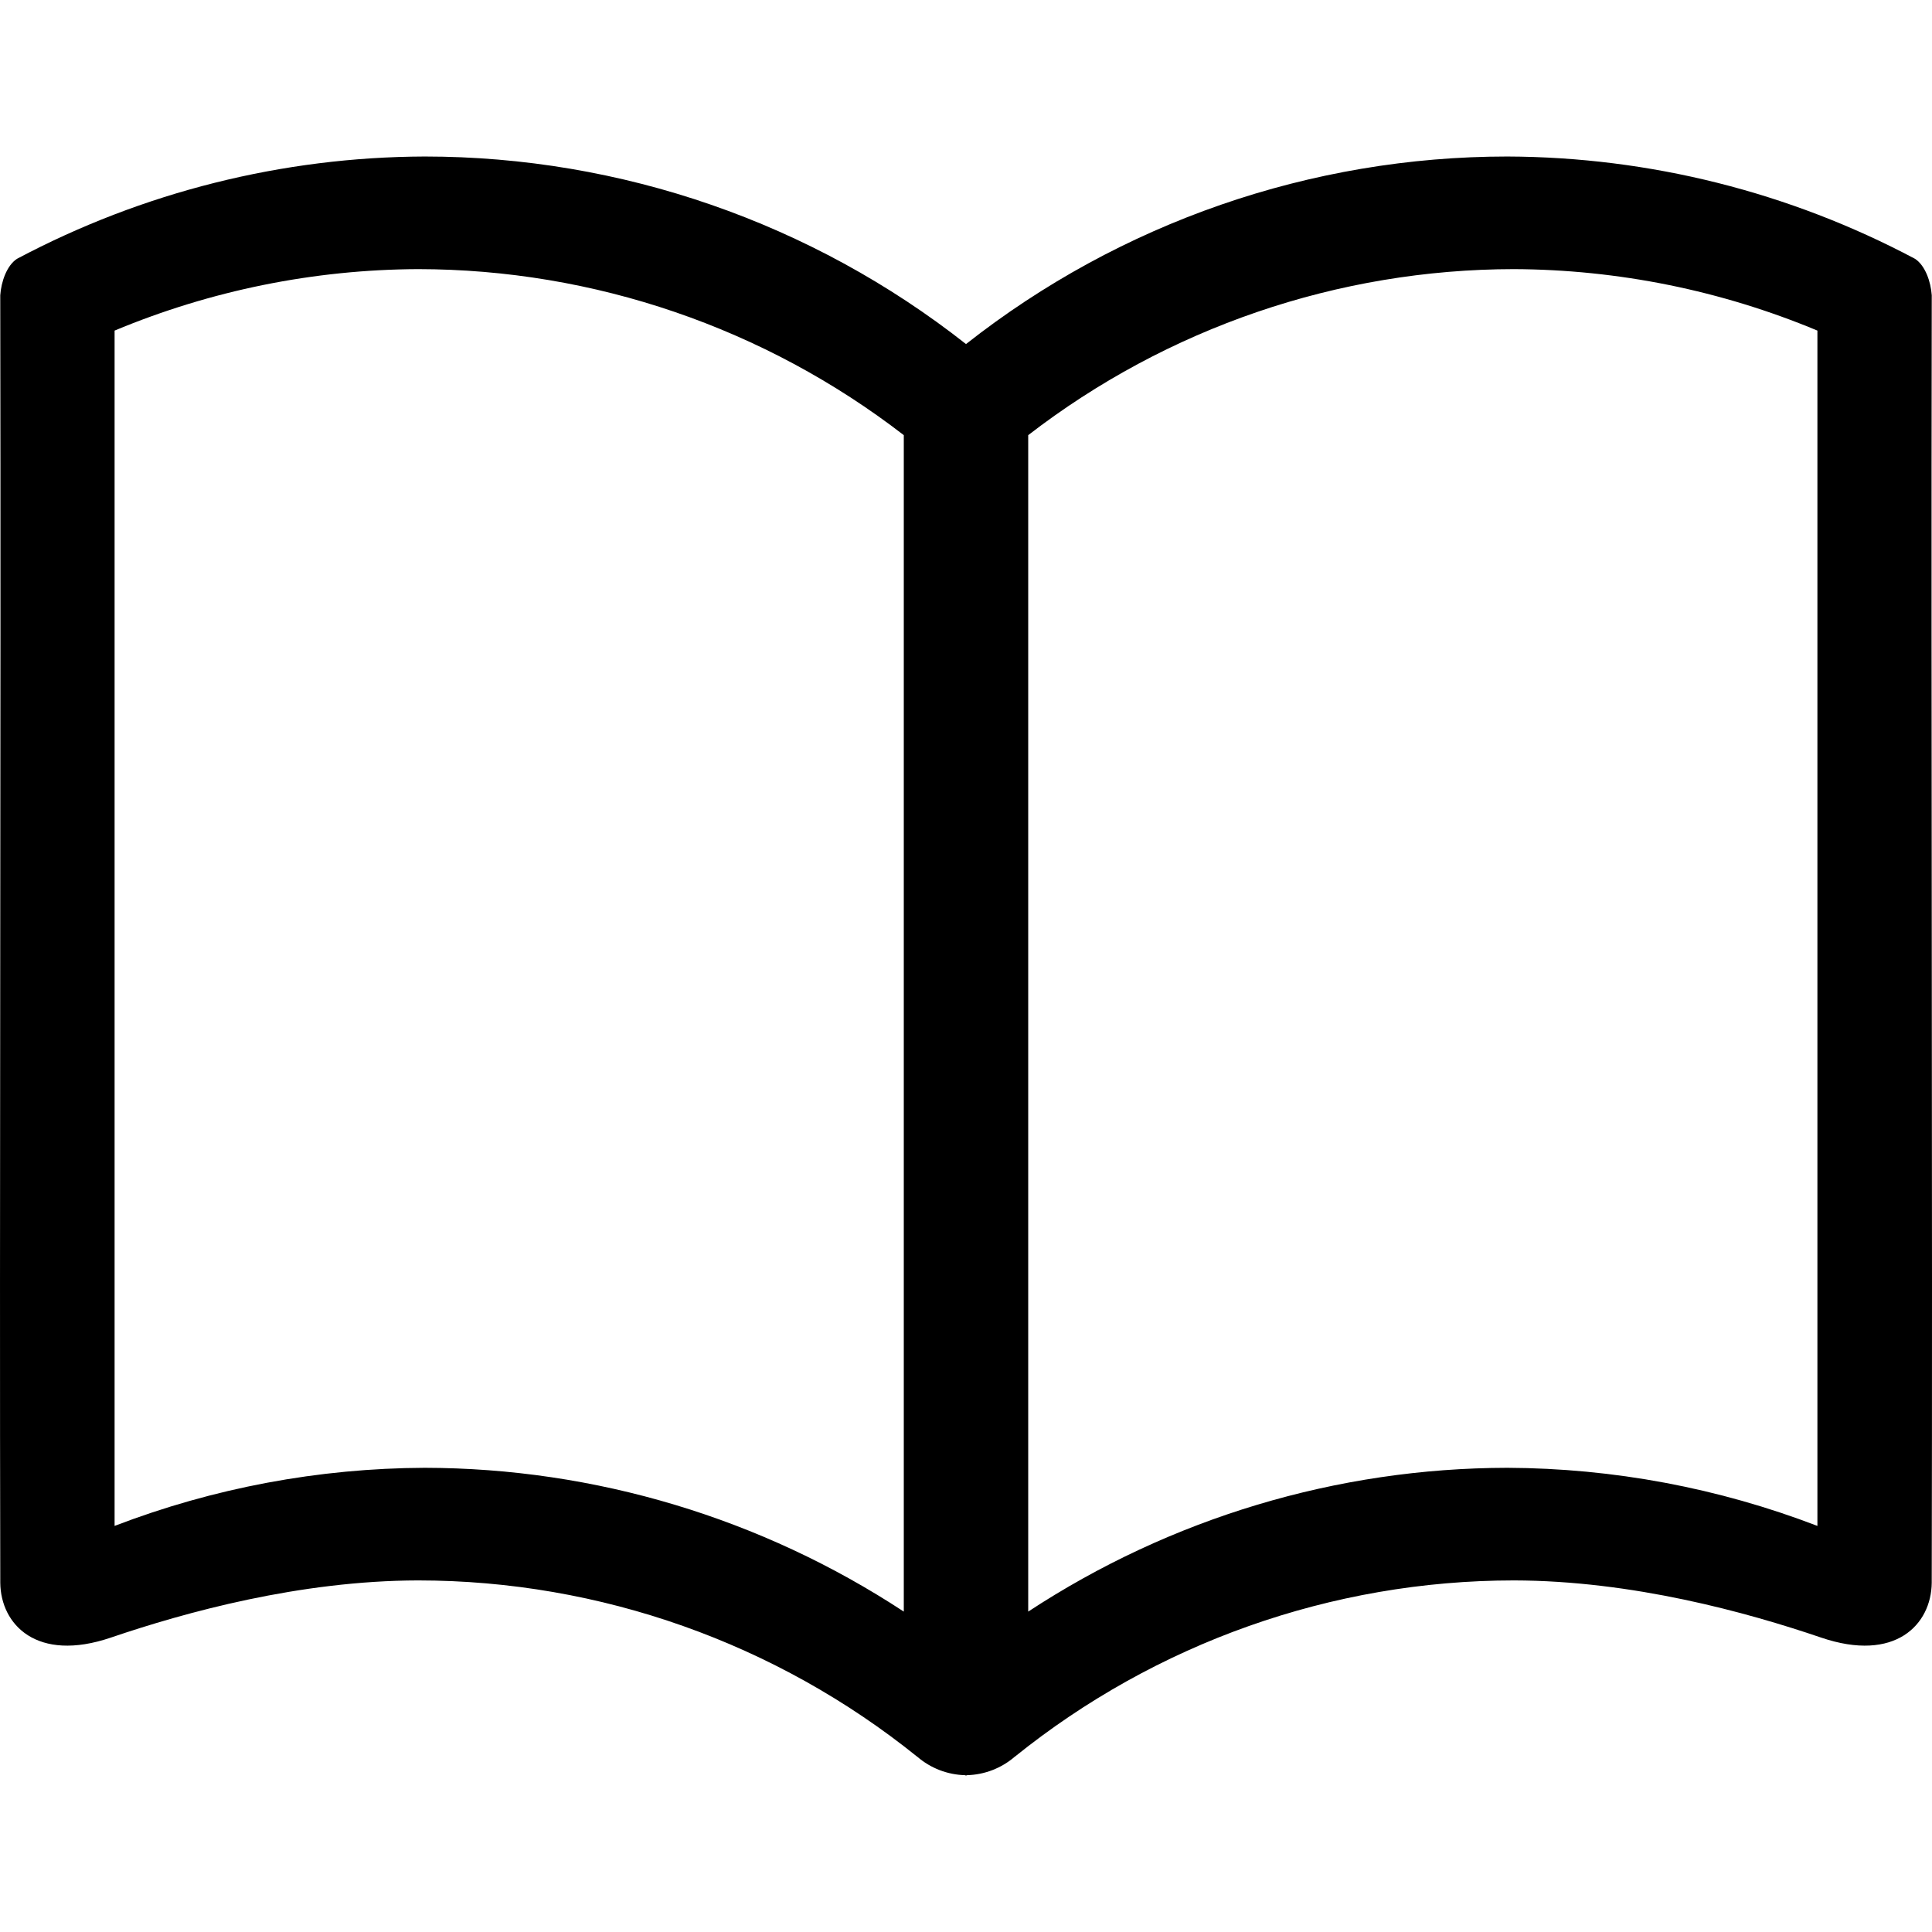
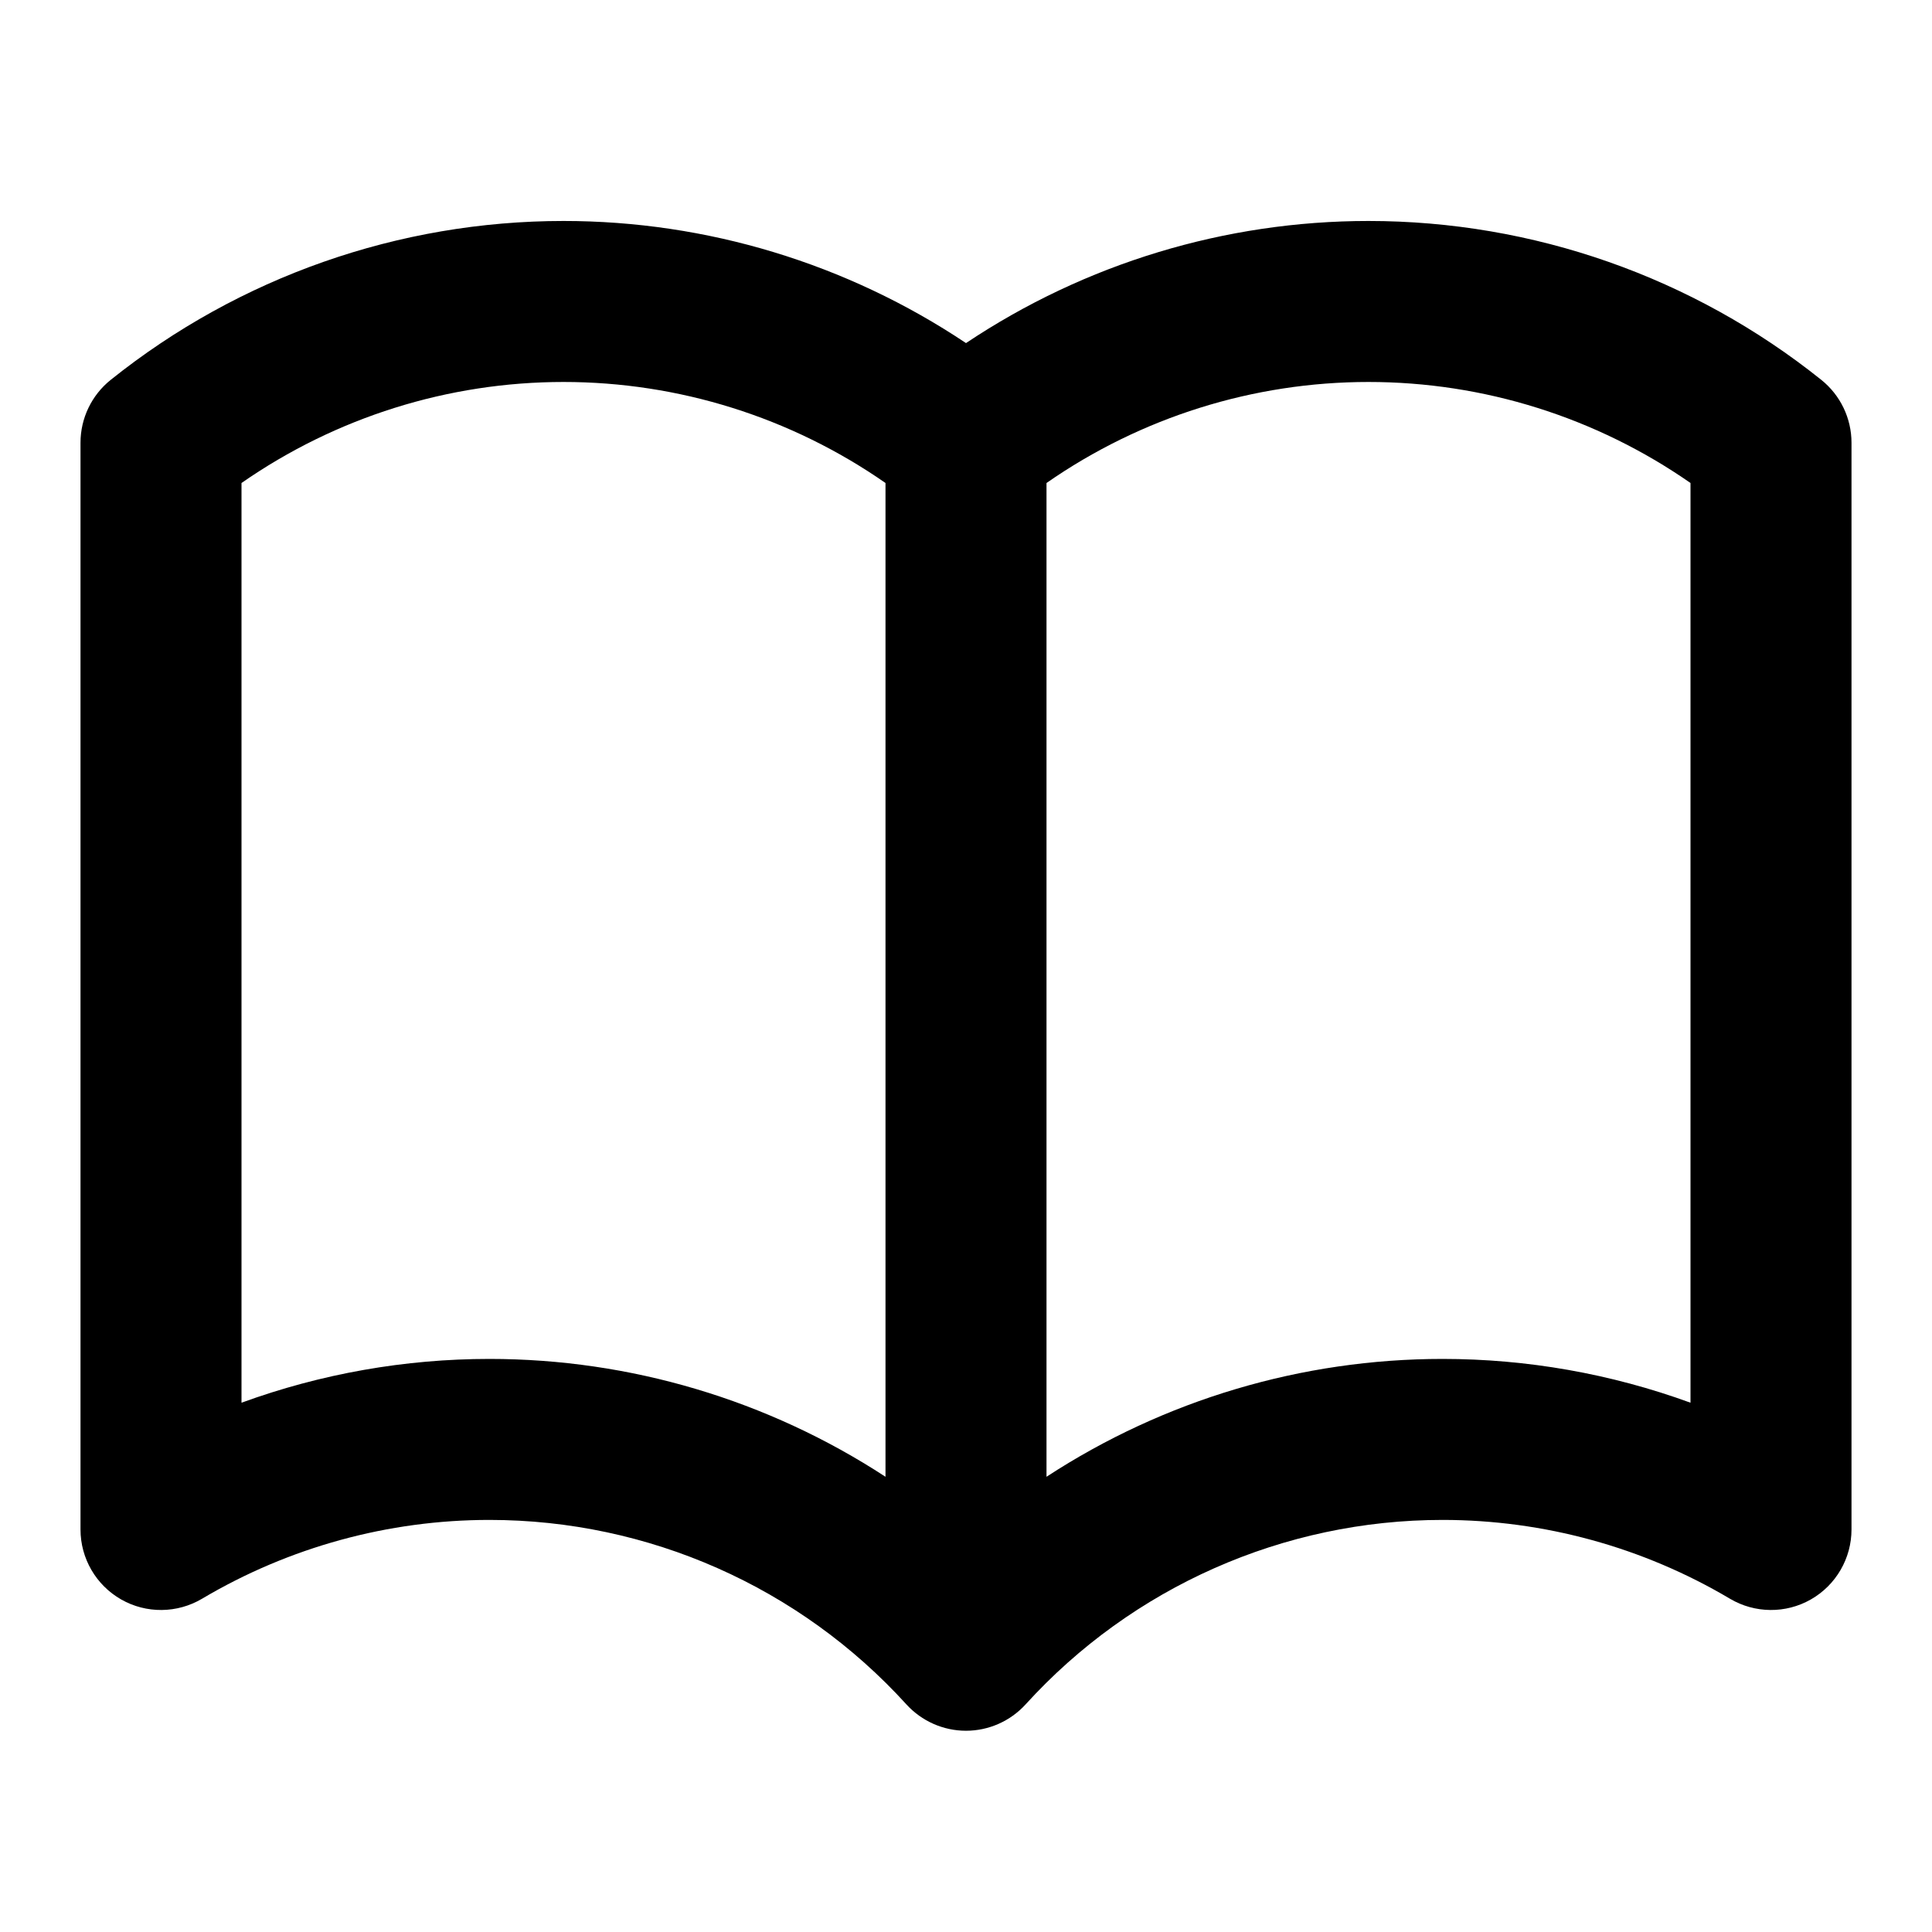
- <svg xmlns="http://www.w3.org/2000/svg" viewBox="0 0 896.25 896.25" width="896.25" height="896.25" version="1.1" id="svg5" xml:space="preserve">
-   <defs id="defs9" />
-   <g id="layer1" transform="translate(74.15114,-223.4717)">
-     <path id="rect404" style="fill:#000000;fill-opacity:1;stroke-width:67.271" d="m 122.861,296.076 c -65.972,0.226 -130.897,16.52 -189.158,47.473 -4.679,3.089 -7.295,10.528 -7.736,16.895 0.369,207.933 -0.407,418.206 0.01,597.277 0.2,19.321 16.872,37.149 51.342,25.412 34.47,-11.737 87.527,-26.391 142.461,-26.51 84.583,0.029 166.221,29.139 231.611,81.83 l 0.014,-0.014 a 35.287,35.287 0 0 0 22.186,8.535 v 0.143 a 35.287,35.287 0 0 0 0.385,-0.072 35.287,35.287 0 0 0 0.385,0.072 v -0.143 a 35.287,35.287 0 0 0 22.186,-8.535 l 0.014,0.014 c 65.39,-52.691 147.028,-81.801 231.611,-81.83 54.934,0.118 107.991,14.773 142.461,26.51 34.47,11.737 51.142,-6.092 51.342,-25.412 0.417,-179.072 -0.359,-389.344 0.01,-597.277 -0.441,-6.366 -3.057,-13.805 -7.736,-16.895 -58.261,-30.952 -123.186,-47.246 -189.158,-47.473 -91.098,0.017 -179.536,30.669 -251.113,87.006 -71.578,-56.337 -160.015,-86.989 -251.114,-87.006 z m -3.082,52.242 c 81.615,0.069 160.81,27.226 225.336,77.02 V 971.09 C 279.113,927.749 201.901,904.506 122.861,904.381 73.673,904.581 24.93,913.715 -20.993,931.338 V 376.836 C 23.613,358.212 71.441,348.523 119.778,348.318 Z m 508.391,0 c 48.338,0.205 96.165,9.894 140.771,28.518 V 931.338 c -45.923,-17.623 -94.666,-26.757 -143.854,-26.957 -79.04,0.125 -156.253,23.368 -222.254,66.709 V 425.338 c 64.526,-49.793 143.721,-76.951 225.336,-77.02 z" />
-   </g>
+ <svg xmlns="http://www.w3.org/2000/svg" viewBox="0 0 24 24" width="24" height="24">
+   <path fill="currentColor" d="M7 4.745C5.57 4.745 4.174 5.183 3 6V17.425C3.987 17.065 5.03 16.881 6.08 16.881C7.828 16.881 9.537 17.39 11 18.345V6C9.826 5.183 8.43 4.745 7 4.745ZM17 4.745C15.57 4.745 14.174 5.183 13 6V18.345C14.463 17.39 16.172 16.881 17.92 16.881C18.97 16.881 20.013 17.065 21 17.425V6C19.826 5.183 18.43 4.745 17 4.745ZM7 2.745C8.78 2.745 10.52 3.273 12 4.262C13.48 3.273 15.22 2.745 17 2.745C19.045 2.745 21.029 3.441 22.625 4.719C22.862 4.909 23 5.196 23 5.5V19C23 19.359 22.807 19.691 22.495 19.869C22.183 20.047 21.799 20.043 21.49 19.86C20.409 19.219 19.176 18.881 17.92 18.881C15.947 18.881 14.067 19.713 12.74 21.173C12.55 21.381 12.282 21.5 12 21.5C11.718 21.5 11.45 21.381 11.26 21.173C9.933 19.713 8.053 18.881 6.08 18.881C4.824 18.881 3.591 19.219 2.51 19.86C2.201 20.043 1.817 20.047 1.505 19.869C1.193 19.691 1 19.359 1 19V5.5C1 5.196 1.138 4.909 1.375 4.719C2.971 3.441 4.955 2.745 7 2.745Z" />
</svg>
